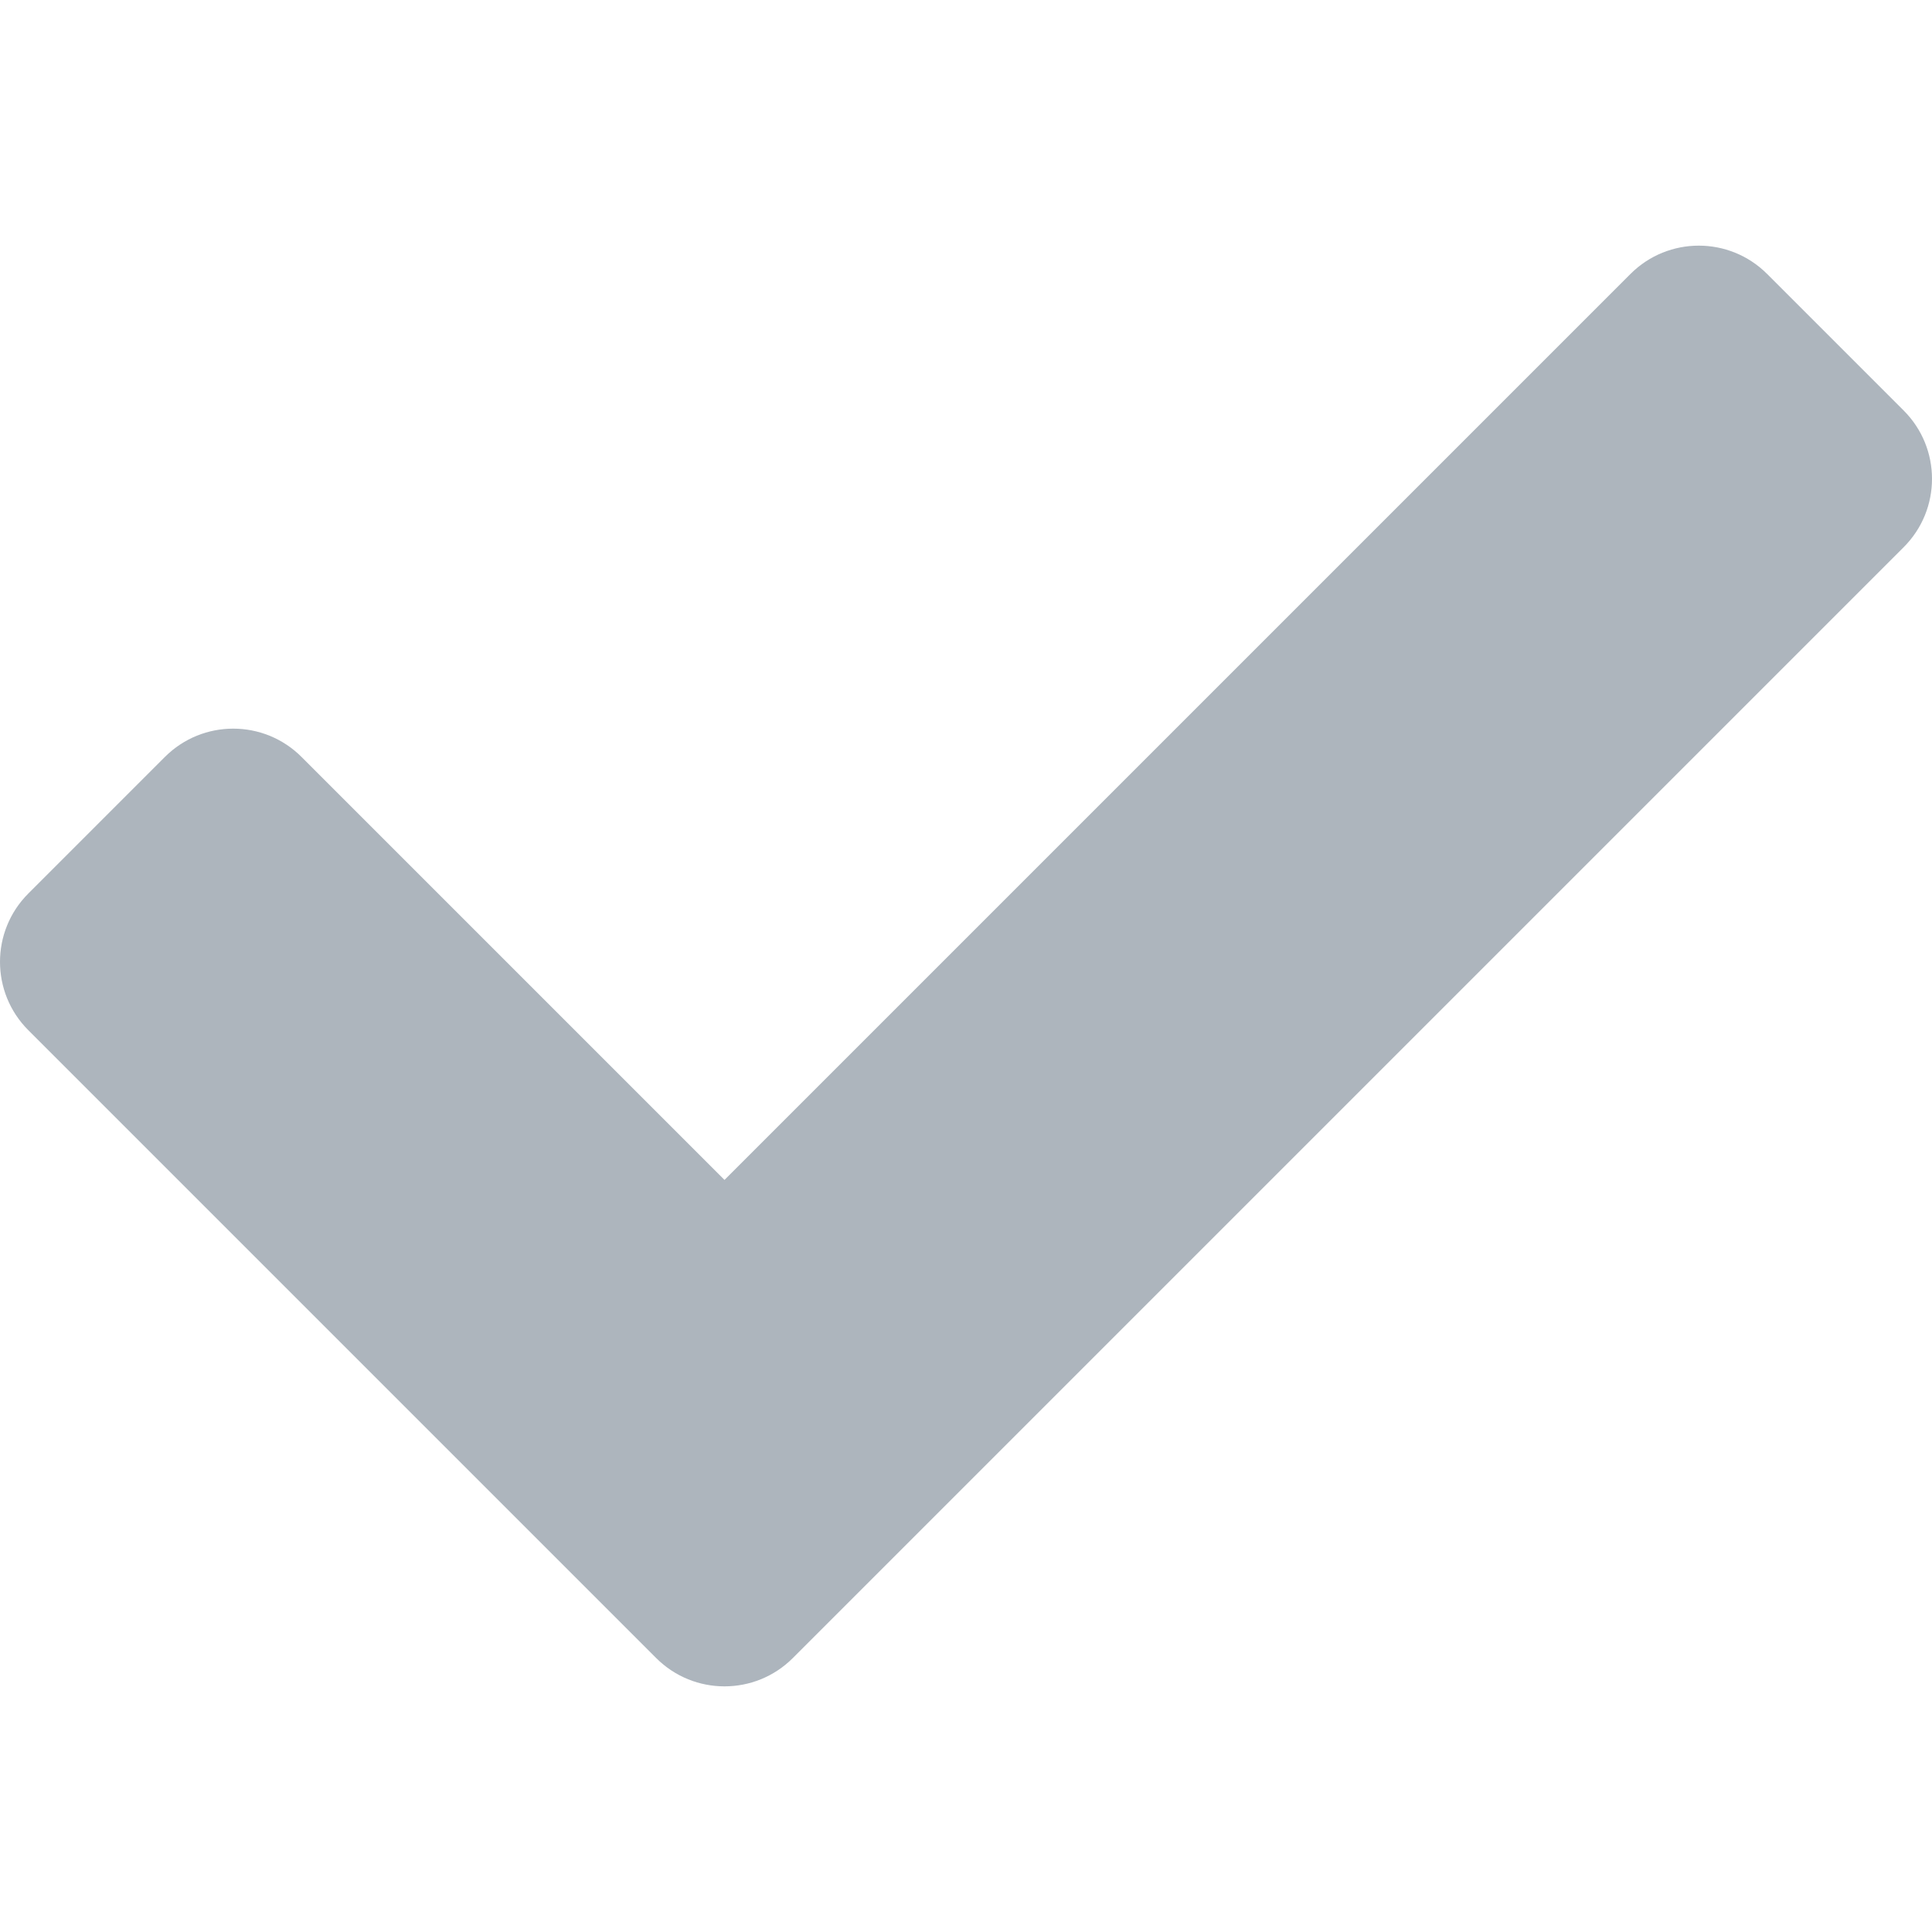
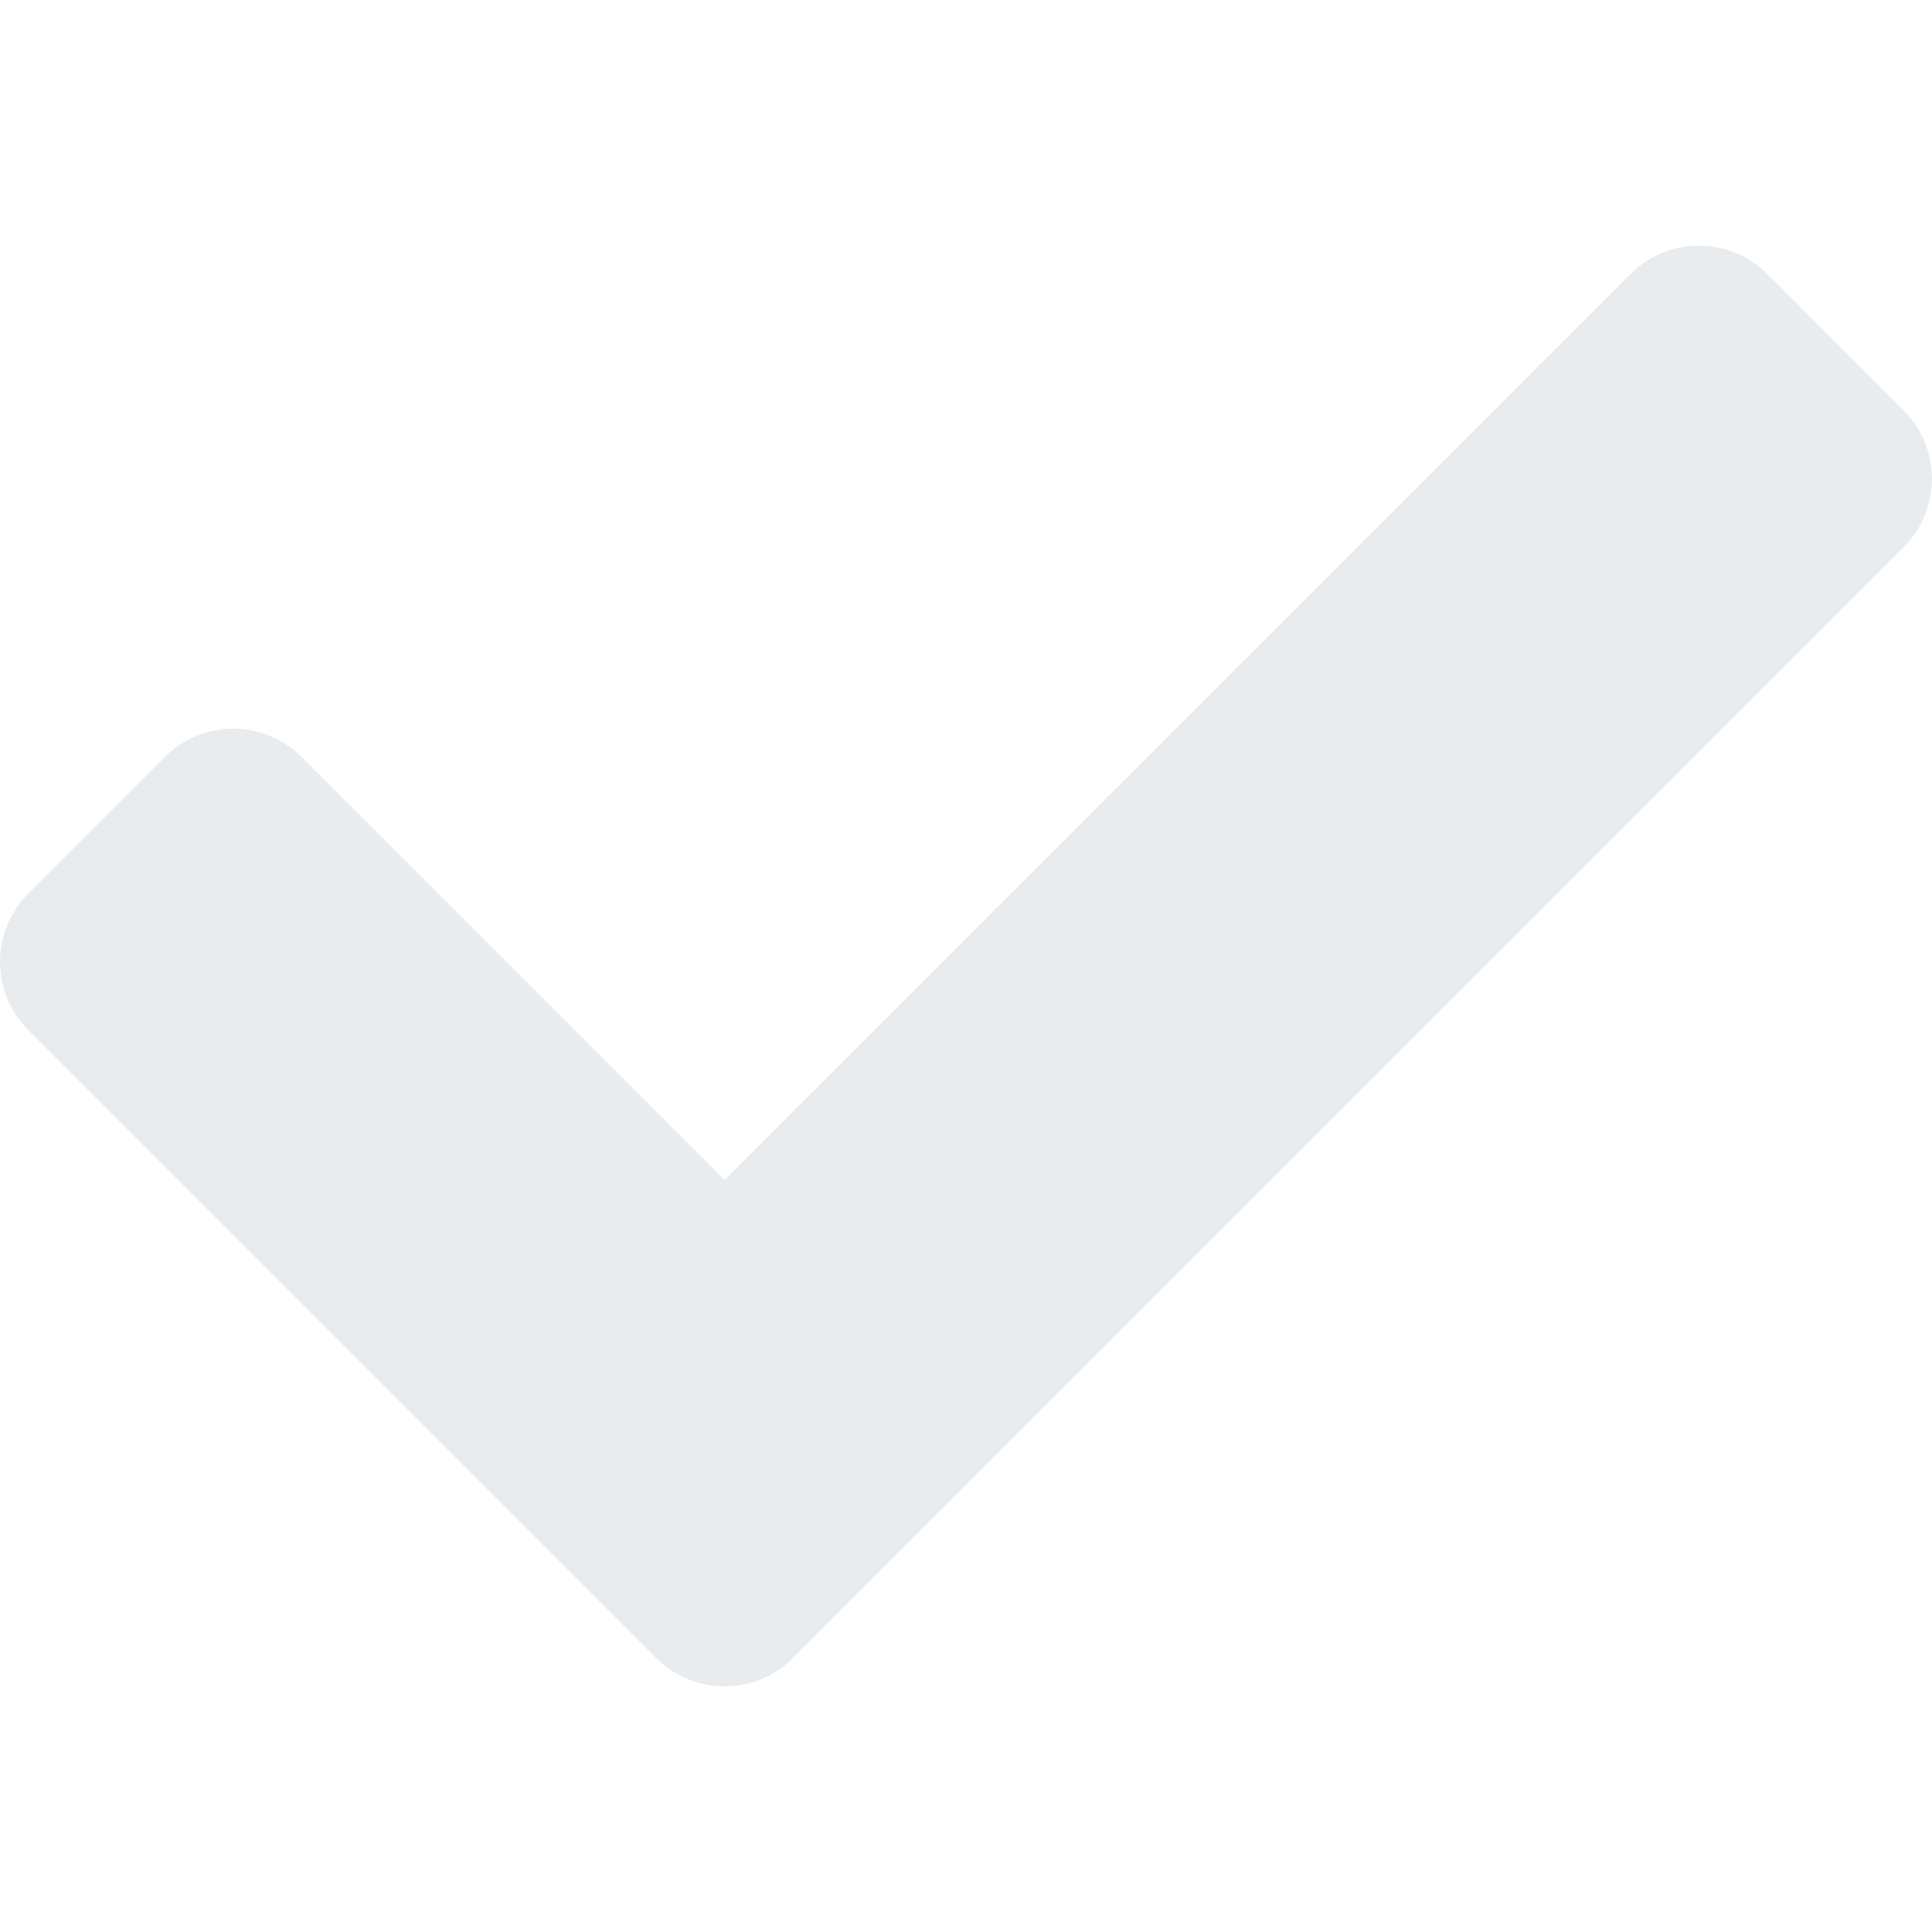
<svg xmlns="http://www.w3.org/2000/svg" aria-hidden="true" focusable="false" data-prefix="fas" data-icon="check" class="svg-inline--fa fa-check fa-w-16" role="img" viewBox="0 0 512 512">
-   <path fill="#ADB5BD" d="M173.898 439.404l-166.4-166.4c-9.997-9.997-9.997-26.206 0-36.204l36.203-36.204c9.997-9.998 26.207-9.998 36.204 0L192 312.69 432.095 72.596c9.997-9.997 26.207-9.997 36.204 0l36.203 36.204c9.997 9.997 9.997 26.206 0 36.204l-294.4 294.401c-9.998 9.997-26.207 9.997-36.204-.001z" />
+   <path fill="#E9ECEF" d="M173.898 439.404l-166.4-166.4c-9.997-9.997-9.997-26.206 0-36.204l36.203-36.204c9.997-9.998 26.207-9.998 36.204 0L192 312.69 432.095 72.596c9.997-9.997 26.207-9.997 36.204 0l36.203 36.204c9.997 9.997 9.997 26.206 0 36.204l-294.4 294.401c-9.998 9.997-26.207 9.997-36.204-.001z" />
</svg>
